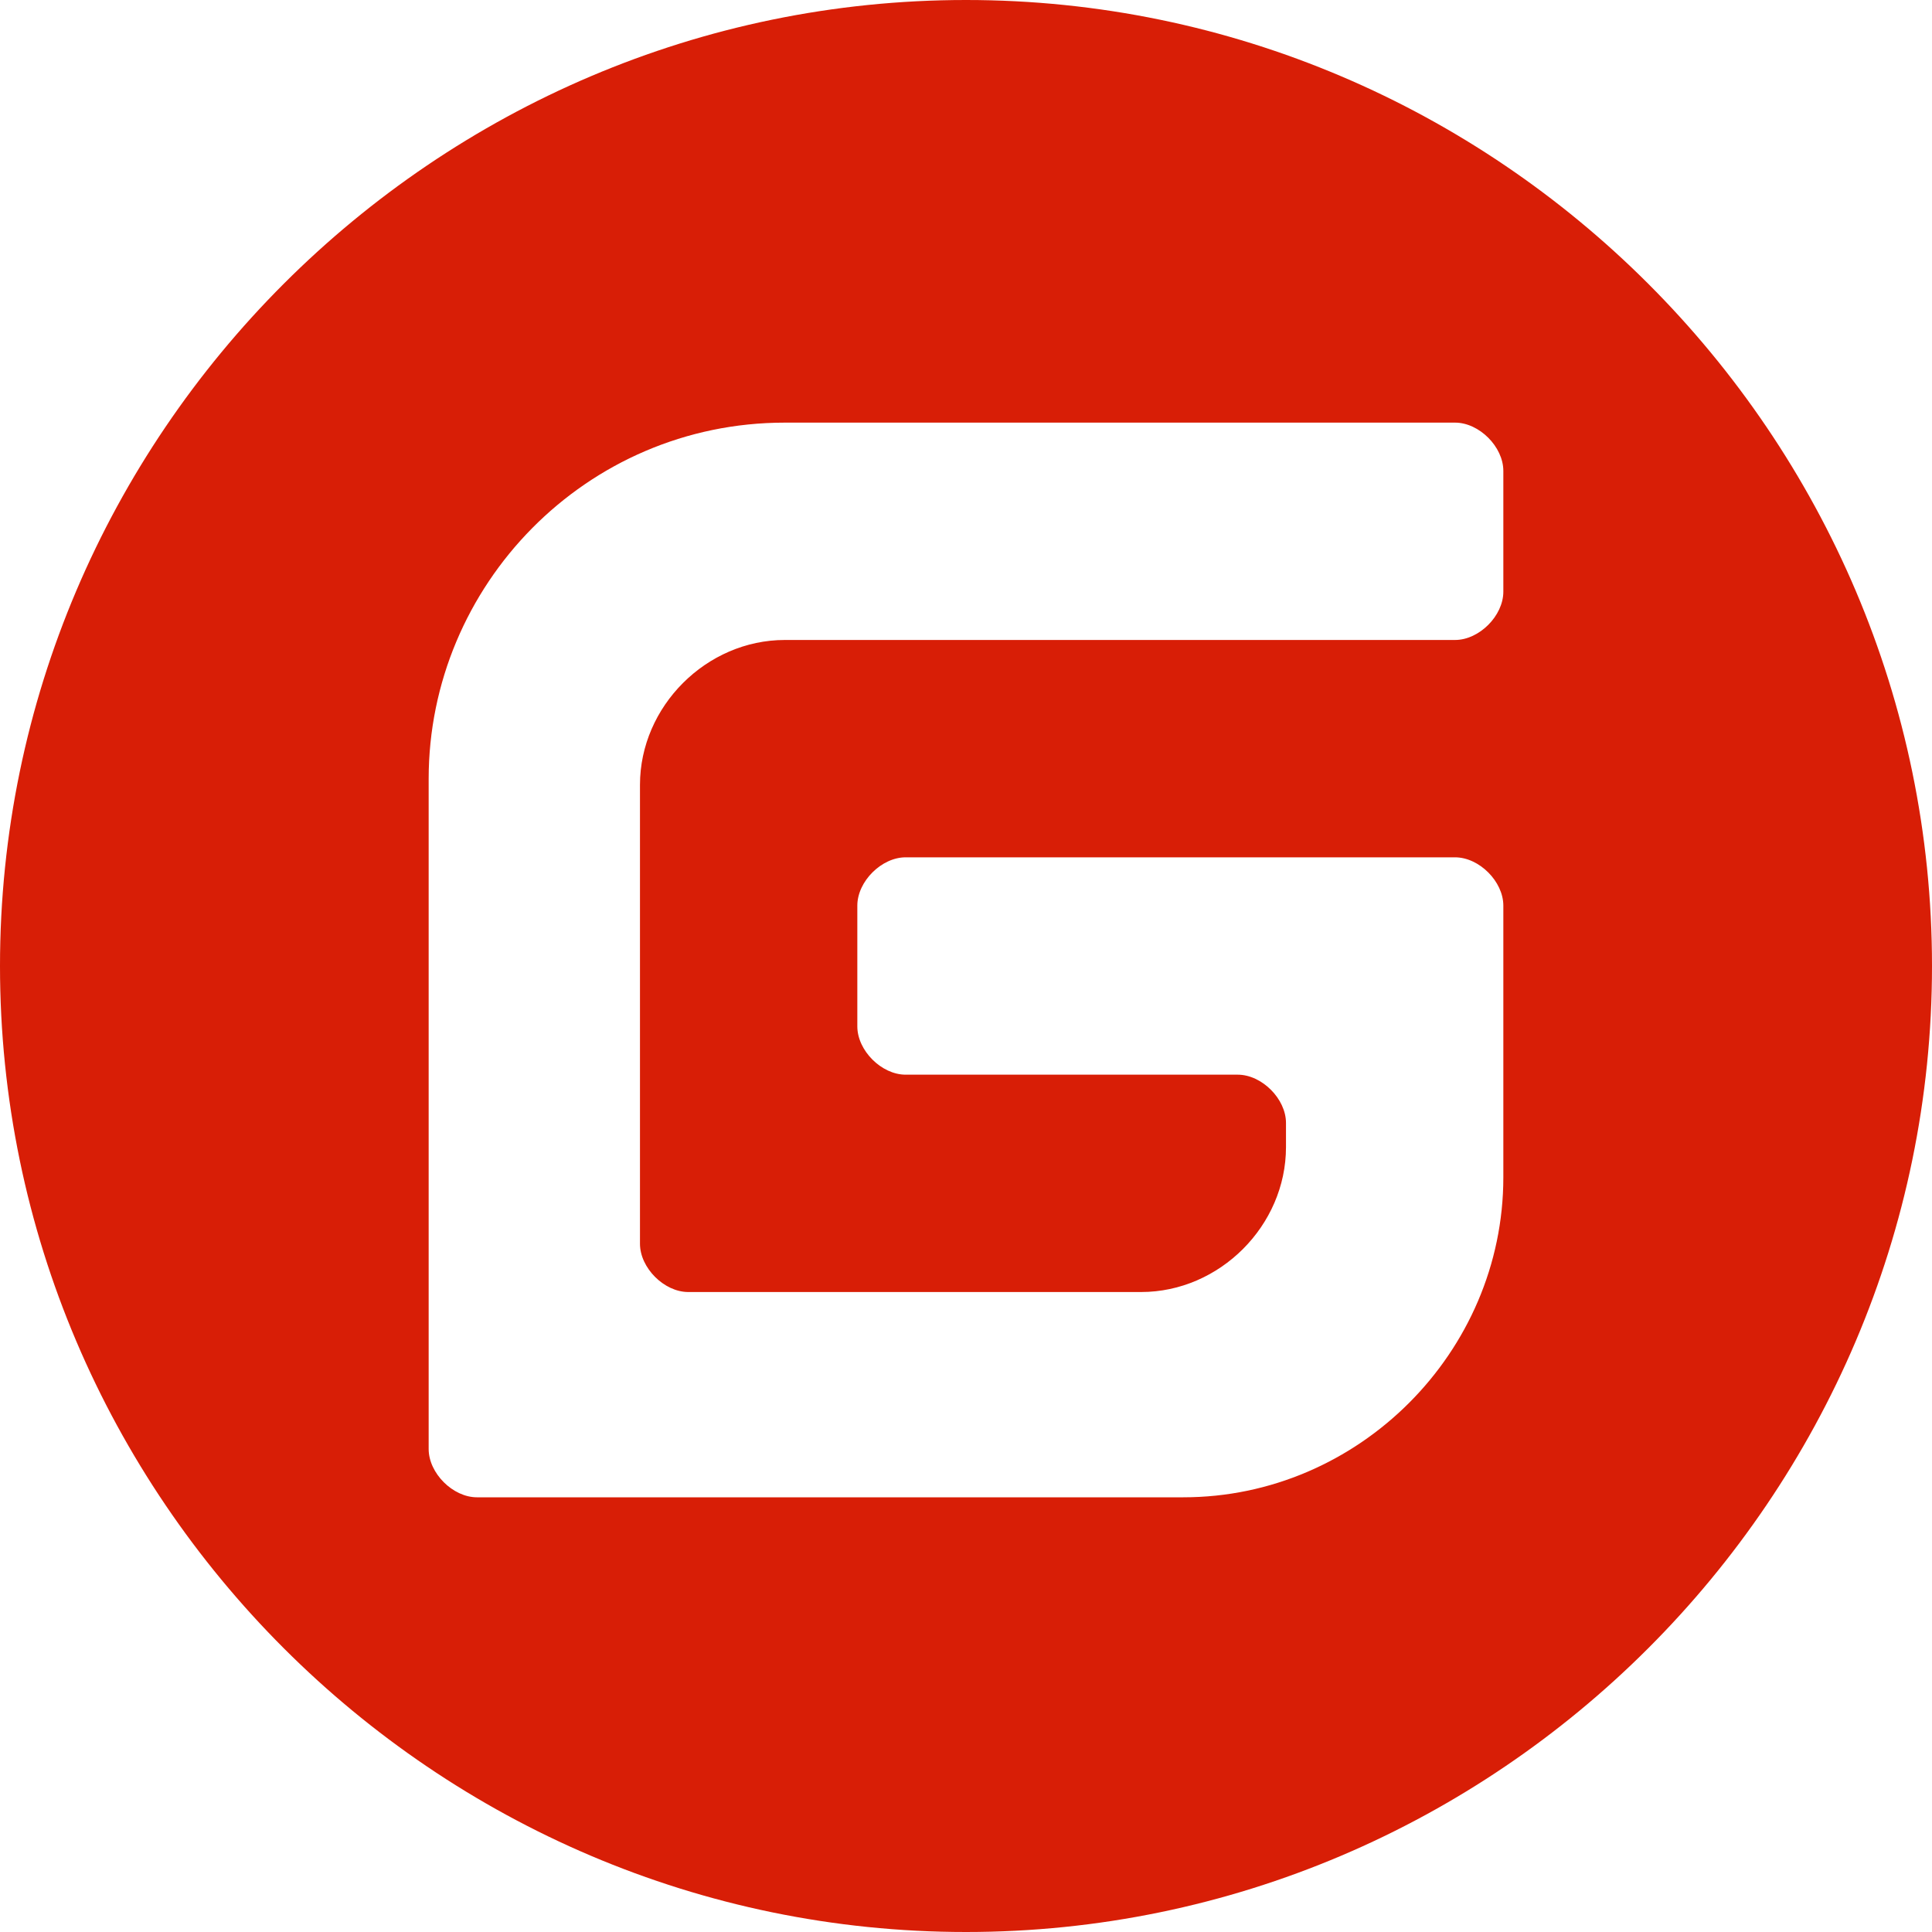
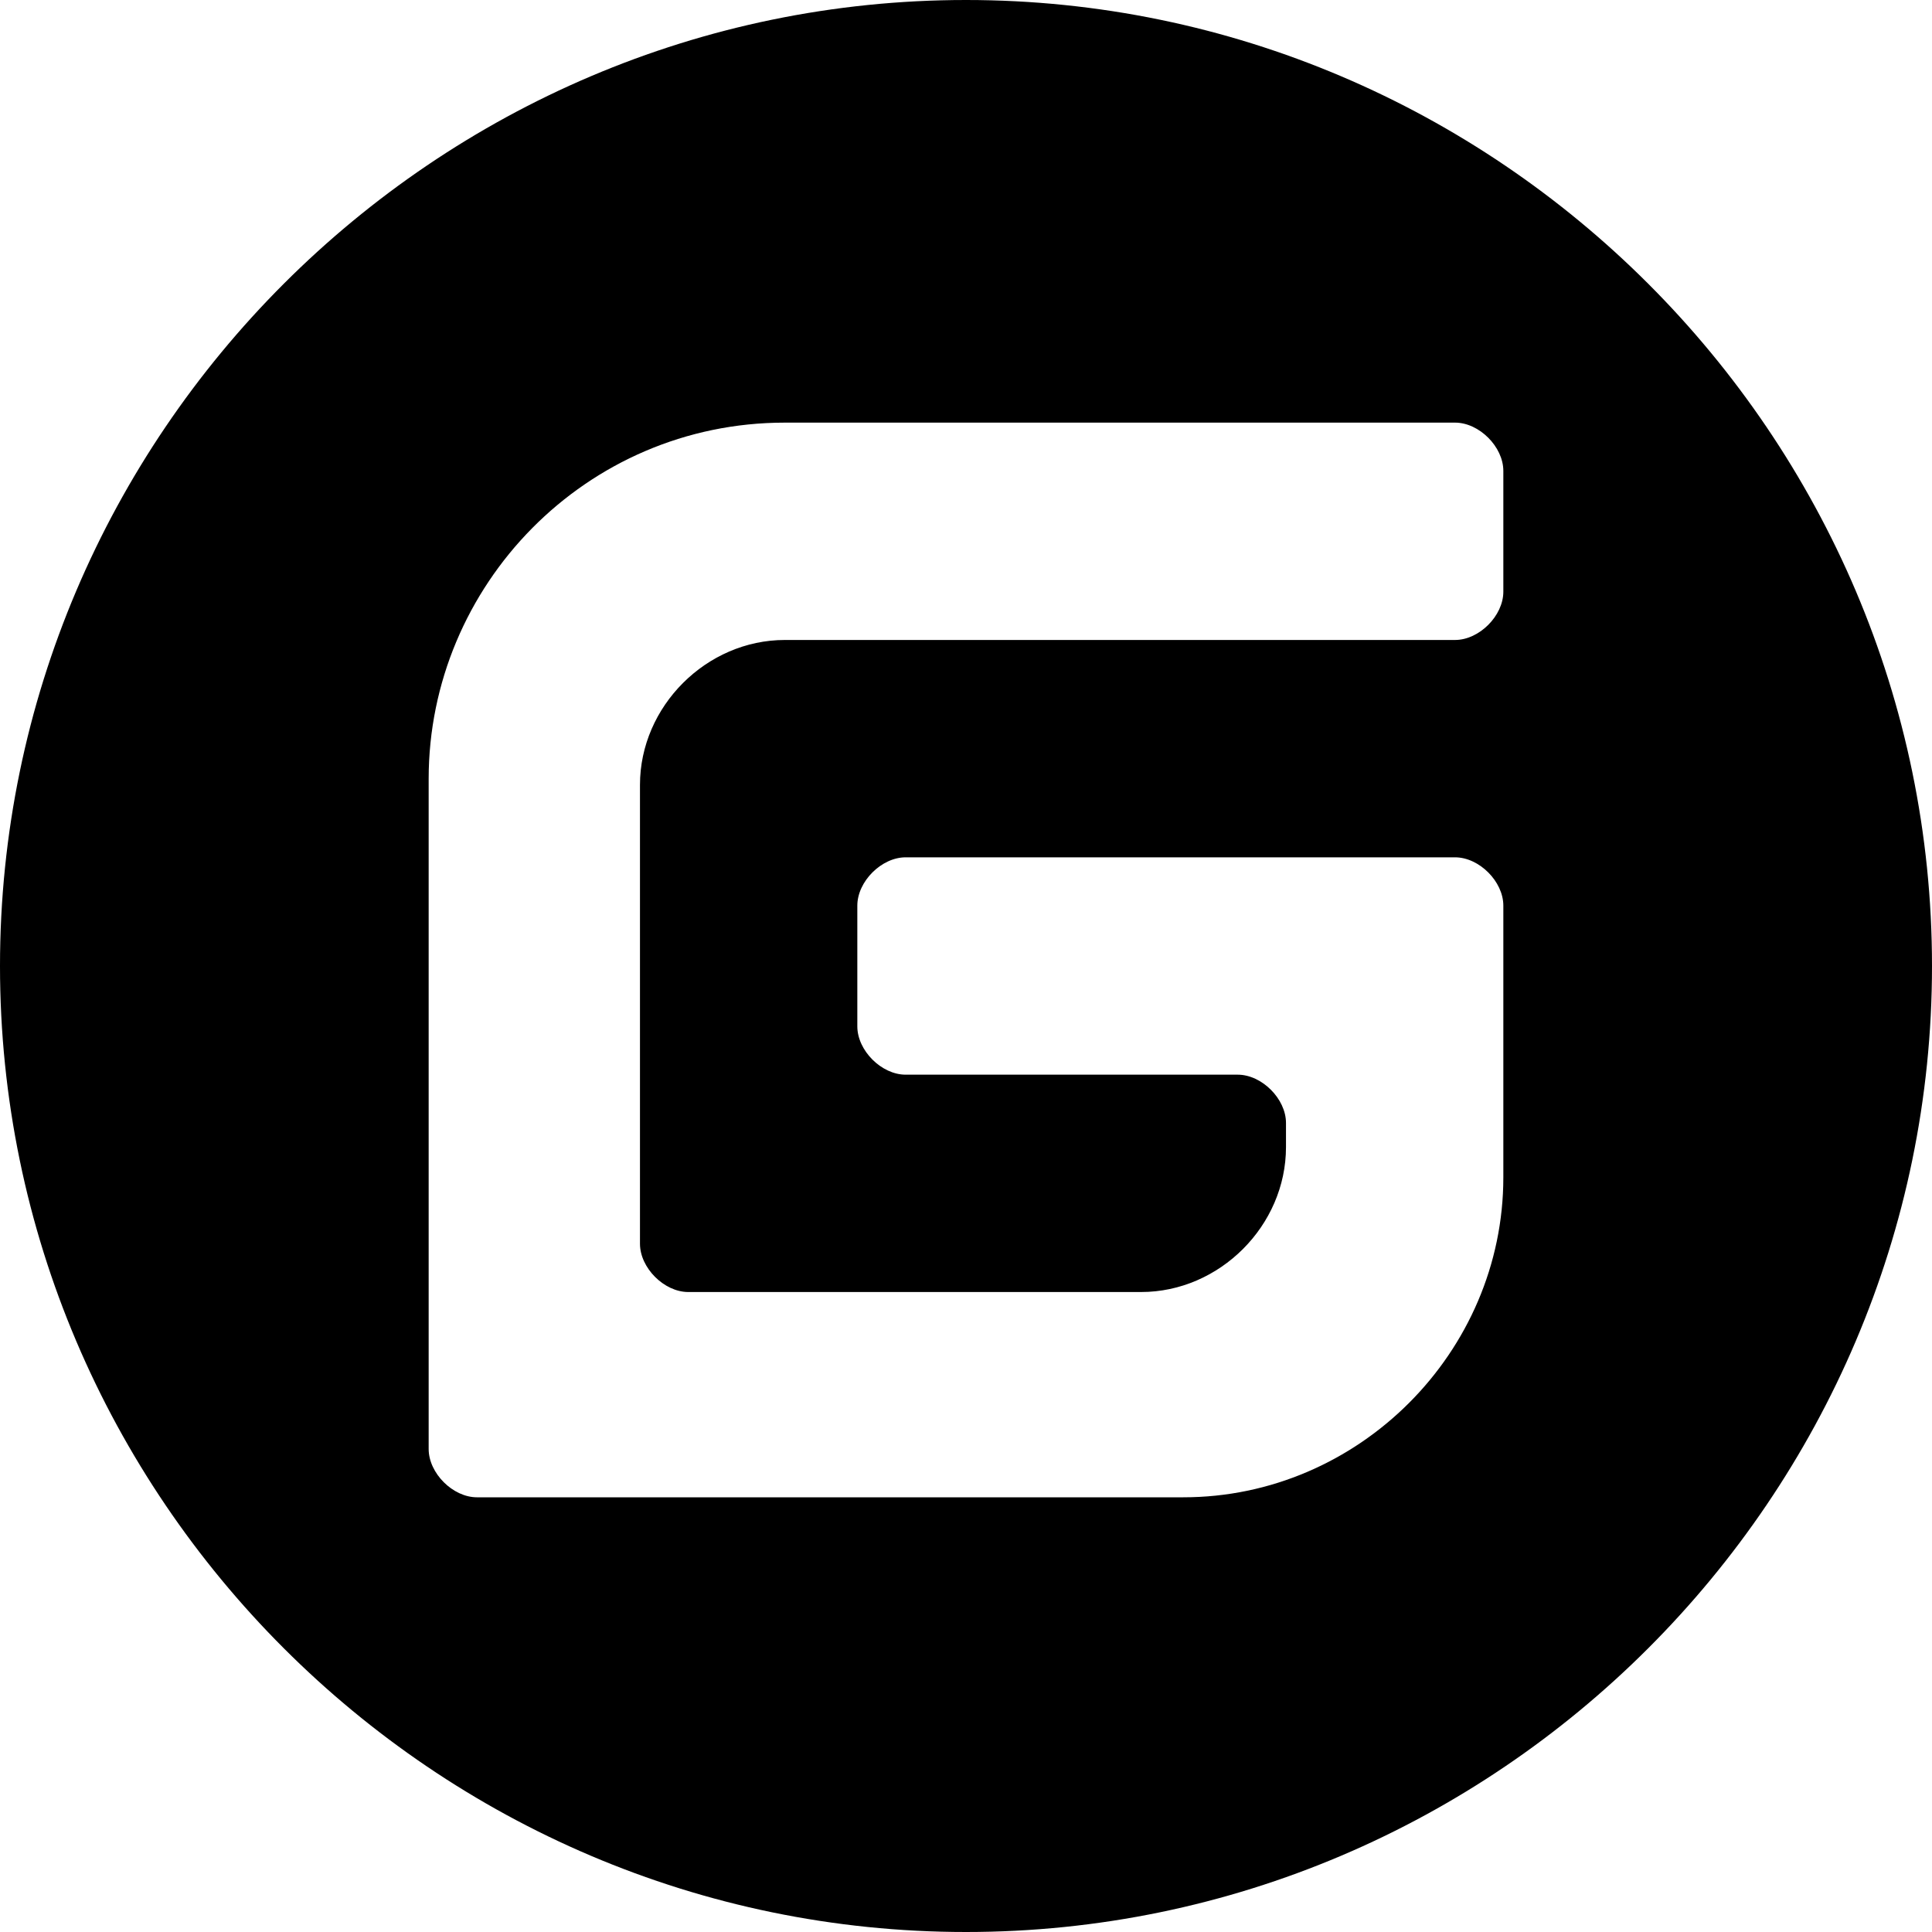
<svg xmlns="http://www.w3.org/2000/svg" t="1622527547602" class="icon" viewBox="0 0 1024 1024" version="1.1" p-id="1697" width="200" height="200">
  <defs>
    <style type="text/css" />
  </defs>
-   <path d="M512 1024C230.4 1024 0 793.6 0 512S230.4 0 512 0s512 230.4 512 512-230.4 512-512 512z m259.2-569.6H480c-12.8 0-25.6 12.8-25.6 25.6v64c0 12.8 12.8 25.6 25.6 25.6h176c12.8 0 25.6 12.8 25.6 25.6v12.8c0 41.6-35.2 76.8-76.8 76.8h-240c-12.8 0-25.6-12.8-25.6-25.6V416c0-41.6 35.2-76.8 76.8-76.8h355.2c12.8 0 25.6-12.8 25.6-25.6v-64c0-12.8-12.8-25.6-25.6-25.6H416c-105.6 0-188.8 86.4-188.8 188.8V768c0 12.8 12.8 25.6 25.6 25.6h374.4c92.8 0 169.6-76.8 169.6-169.6v-144c0-12.8-12.8-25.6-25.6-25.6z" fill="#d81e06" p-id="1698" />
+   <path fill="currentColor" d="M512 1024C230.4 1024 0 793.6 0 512S230.4 0 512 0s512 230.4 512 512-230.4 512-512 512z m259.2-569.6H480c-12.8 0-25.6 12.8-25.6 25.6v64c0 12.8 12.8 25.6 25.6 25.6h176c12.8 0 25.6 12.8 25.6 25.6v12.8c0 41.6-35.2 76.8-76.8 76.8h-240c-12.8 0-25.6-12.8-25.6-25.6V416c0-41.6 35.2-76.8 76.8-76.8h355.2c12.8 0 25.6-12.8 25.6-25.6v-64c0-12.8-12.8-25.6-25.6-25.6H416c-105.6 0-188.8 86.4-188.8 188.8V768c0 12.8 12.8 25.6 25.6 25.6h374.4c92.8 0 169.6-76.8 169.6-169.6v-144c0-12.8-12.8-25.6-25.6-25.6z" p-id="1698" />
</svg>
